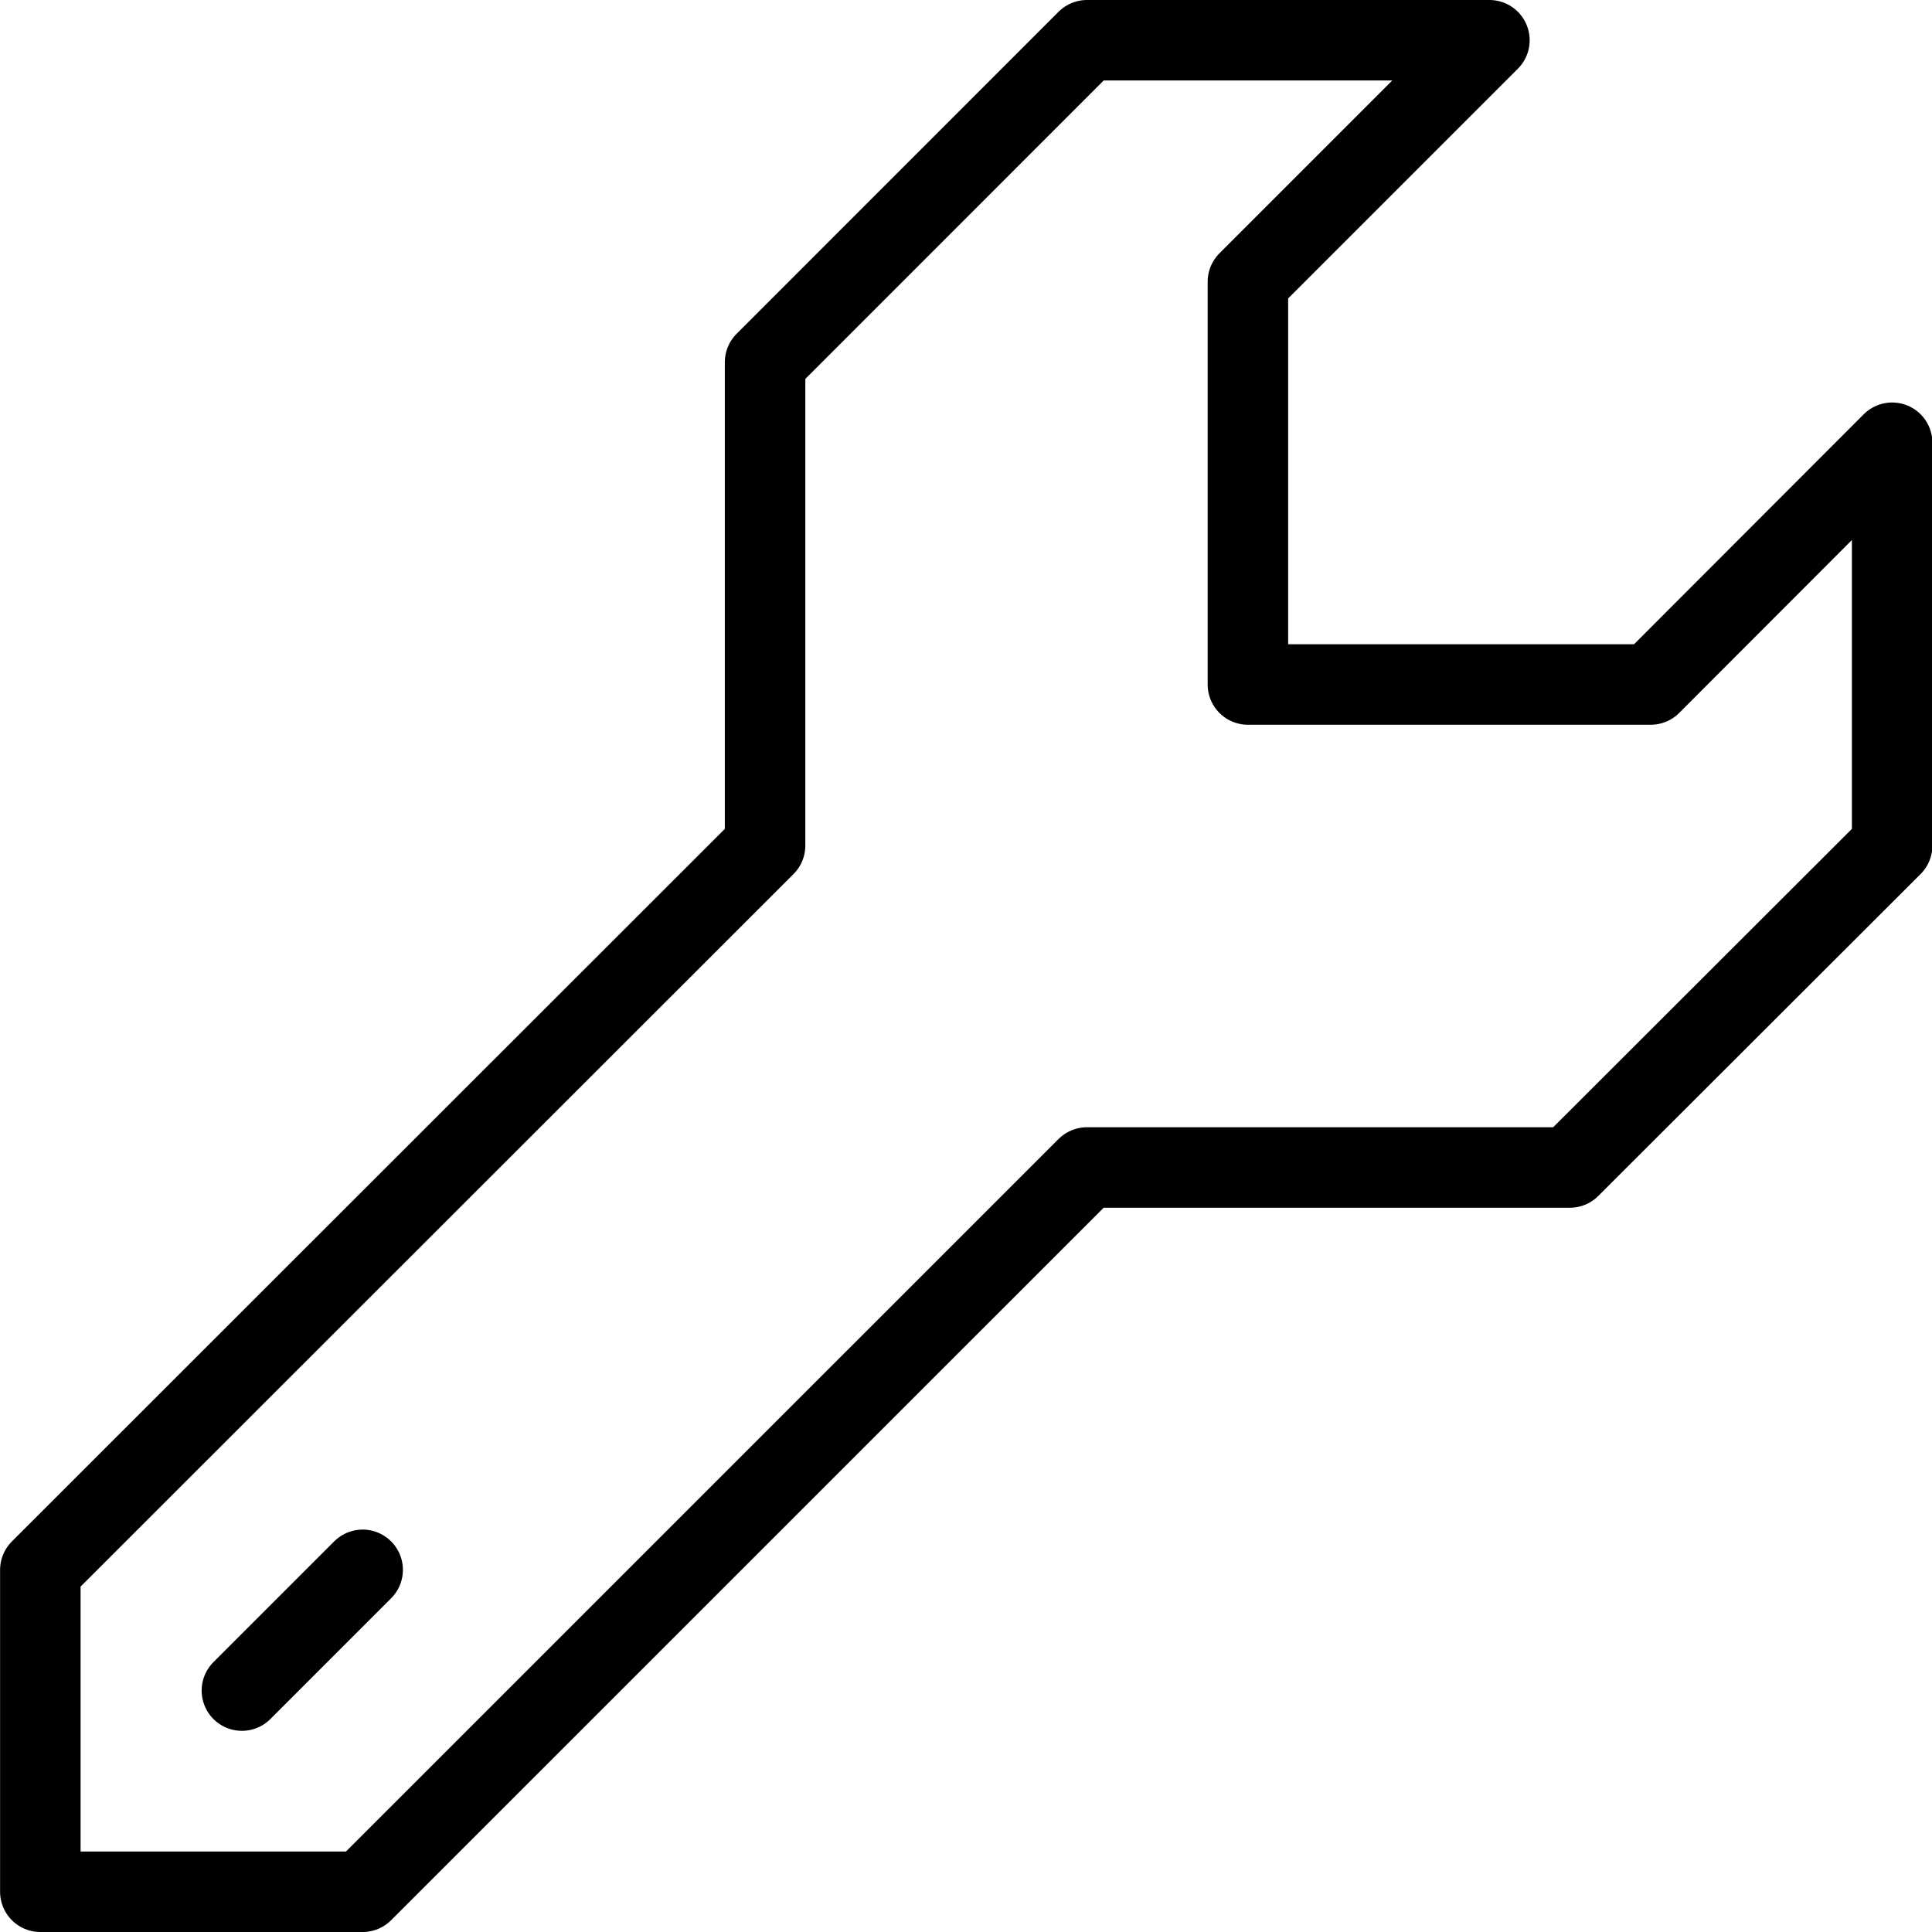
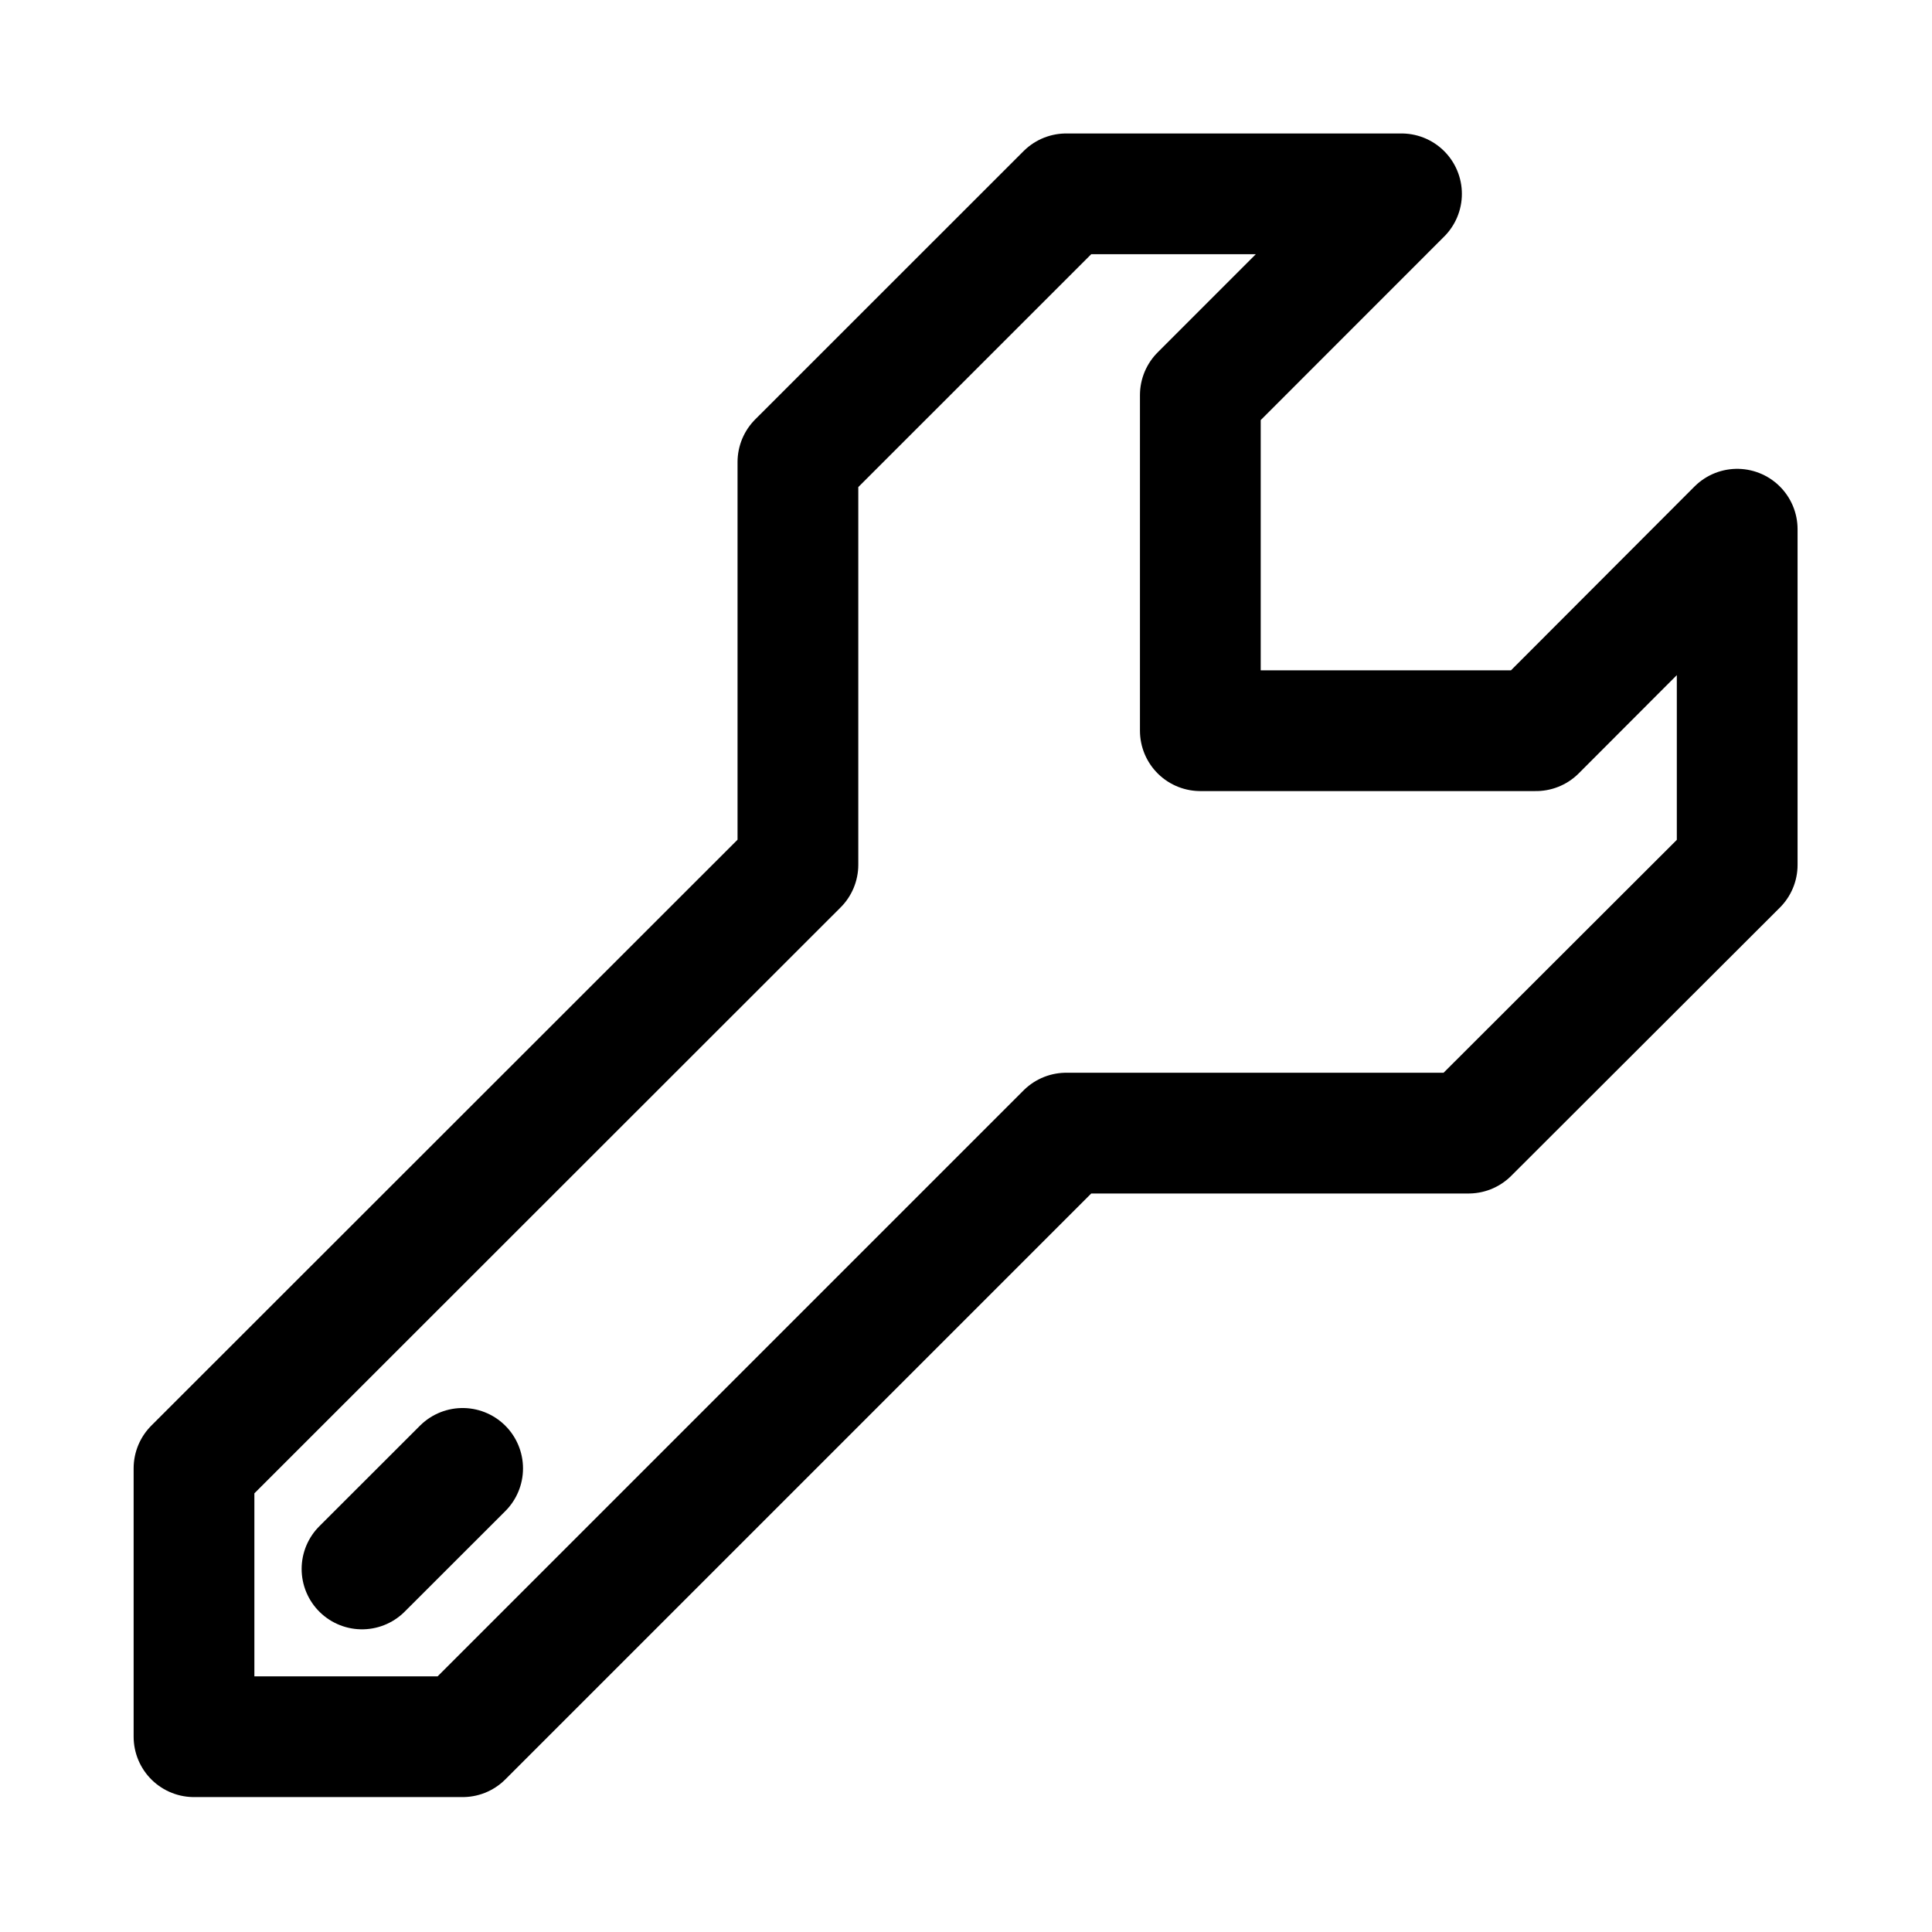
<svg xmlns="http://www.w3.org/2000/svg" fill="none" viewBox="0 0 24 24">
-   <g stroke="currentColor" stroke-linecap="round" stroke-linejoin="round" stroke-miterlimit="10" stroke-width="2.121">
-     <path stroke-width="1" d="M4.505 23.5H.501v-3.998l9.003-8.998V4.5l3.999-4h4.999l-3 3v5.003h5.004L23.505 5.5v5.004l-4.004 3.999h-5.998zM3.005 21.001l1.5-1.5" />
+   <g stroke="currentColor" stroke-linecap="round" stroke-linejoin="round" stroke-miterlimit="10" stroke-width="1.5">
+     <path stroke-width="1.5" d="M5.747 21.574H2.41V18.24l7.502-7.498V5.74l3.333-3.332h4.165l-2.499 2.5v4.169h4.17l2.499-2.503v4.17l-3.337 3.332h-4.998zM4.497 19.49l1.25-1.249" />
  </g>
</svg>
